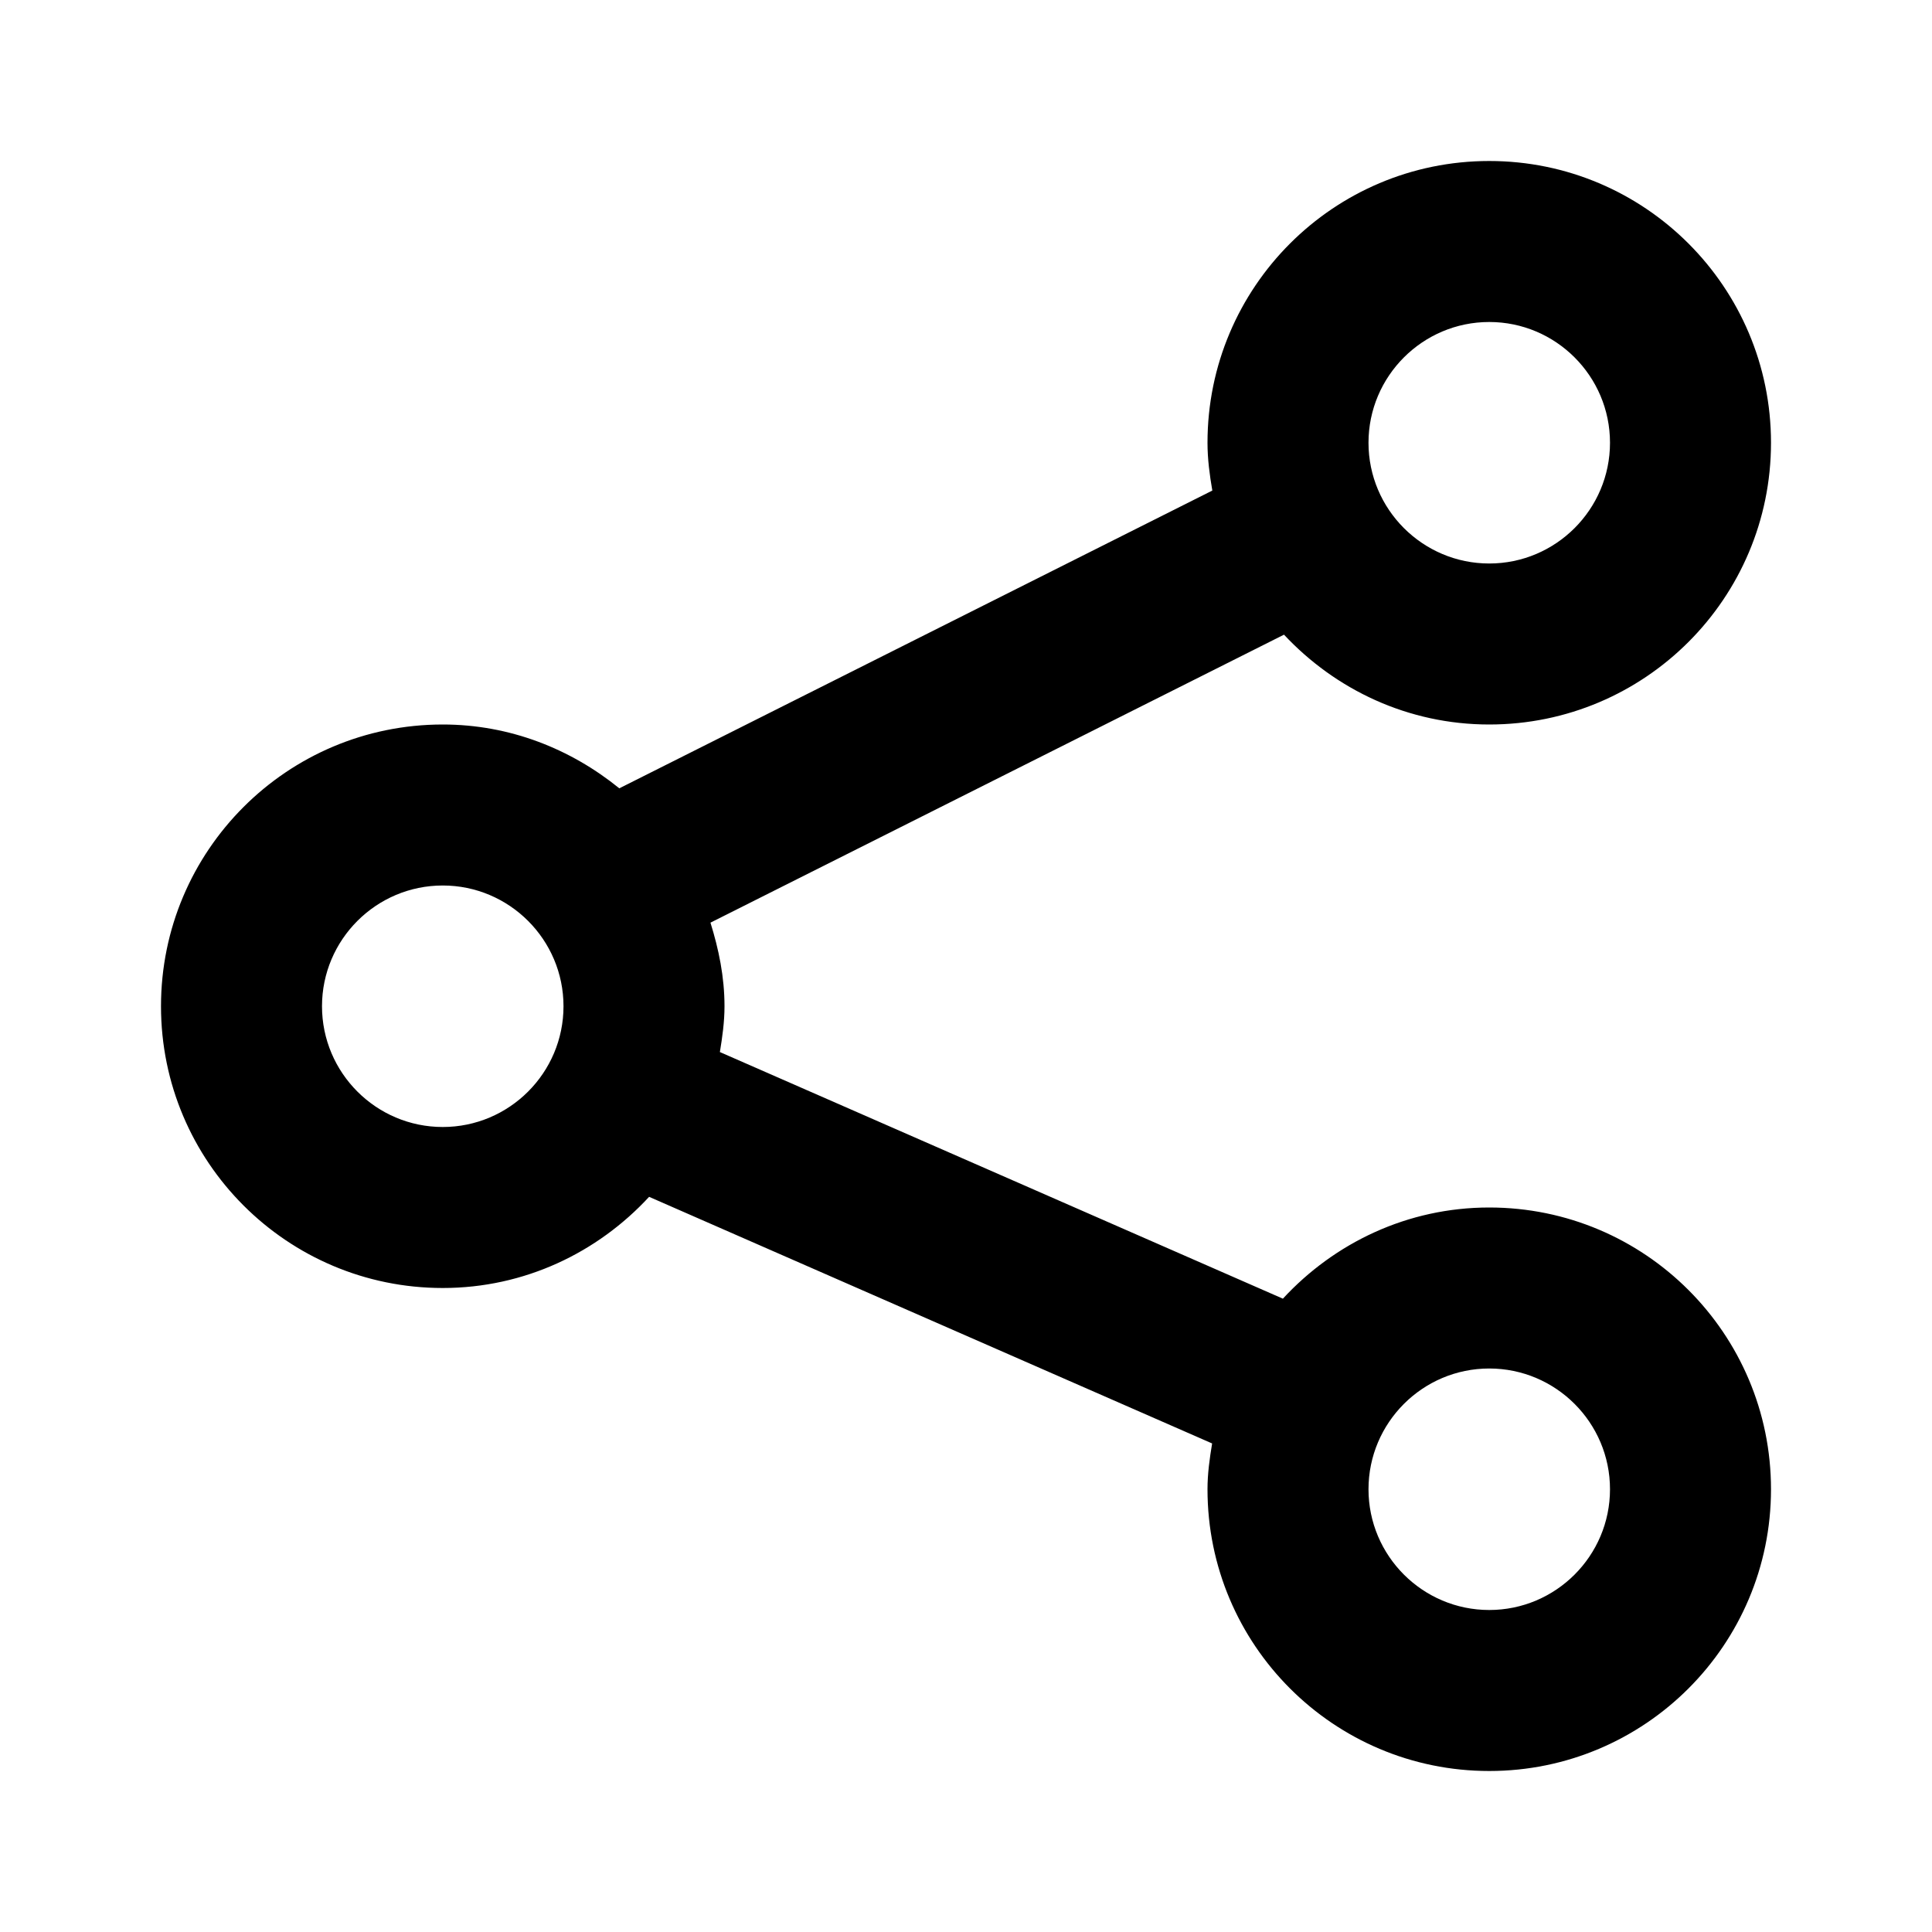
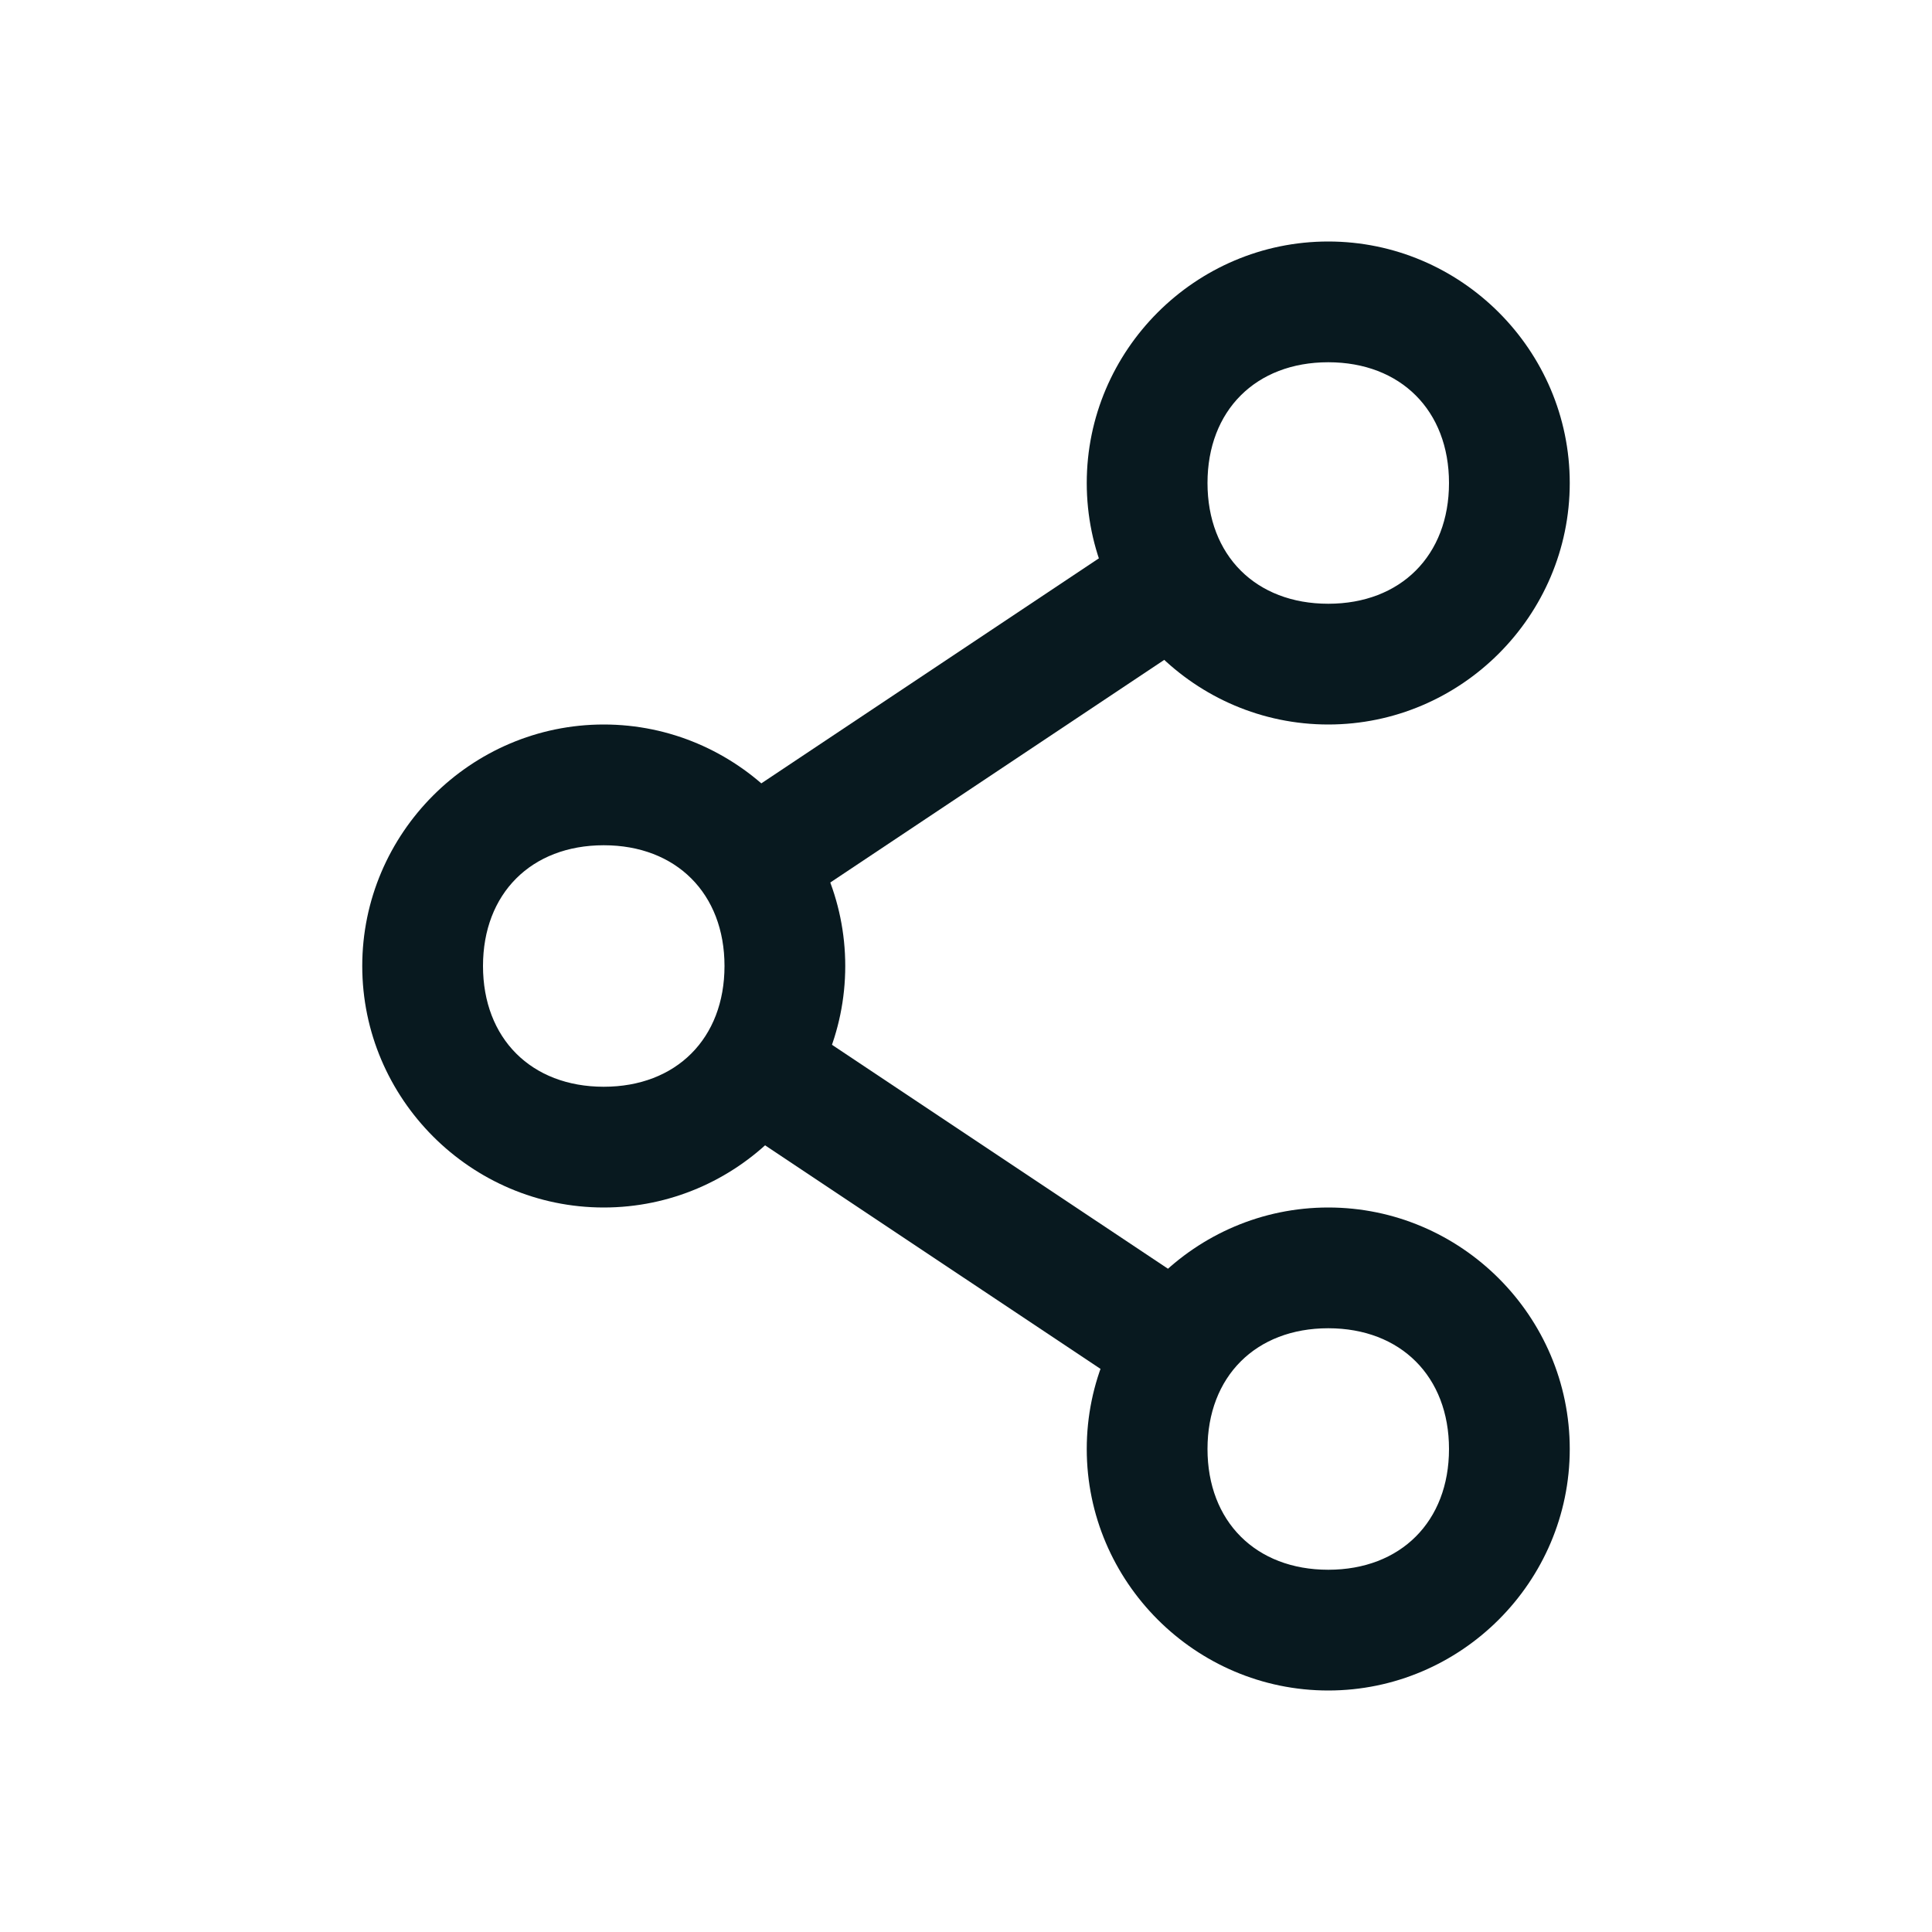
- <svg xmlns="http://www.w3.org/2000/svg" width="512px" height="512px" viewBox="0 0 512 512" version="1.1">
-   <g id="Page-1" stroke="none" stroke-width="1" fill="none" fill-rule="evenodd">
-     <g id="icon" fill="#000000" transform="translate(42.66667, 42.66667)">
-       <path d="M352,277.333 C330.313,277.333 310.953,286.729 297.312,301.495 L148.109,236.137 C148.763,232.164 149.333,228.158 149.333,224 C149.333,216.232 147.811,208.889 145.611,201.846 L297.606,125.527 C311.232,140.096 330.478,149.333 352,149.333 C393.237,149.333 426.667,115.904 426.667,74.667 C426.667,33.43 393.237,3.55271368e-14 352,3.55271368e-14 C310.763,3.55271368e-14 277.333,33.43 277.333,74.667 C277.333,79.007 277.9,83.2 278.611,87.337 L121.456,166.246 C108.62,155.832 92.483,149.333 74.667,149.333 C33.43,149.333 3.55271368e-14,182.763 3.55271368e-14,224 C3.55271368e-14,265.237 33.43,298.667 74.667,298.667 C96.354,298.667 115.713,289.271 129.354,274.505 L278.557,339.863 C277.904,343.836 277.333,347.842 277.333,352 C277.333,393.237 310.763,426.667 352,426.667 C393.237,426.667 426.667,393.237 426.667,352 C426.667,310.763 393.237,277.333 352,277.333 Z M352,42.667 C369.645,42.667 384,57.022 384,74.667 C384,92.311 369.645,106.667 352,106.667 C334.355,106.667 320,92.311 320,74.667 C320,57.022 334.355,42.667 352,42.667 Z M74.667,256 C57.022,256 42.667,241.645 42.667,224 C42.667,206.355 57.022,192 74.667,192 C92.311,192 106.667,206.355 106.667,224 C106.667,241.645 92.311,256 74.667,256 Z M352,384 C334.355,384 320,369.645 320,352 C320,334.355 334.355,320 352,320 C369.645,320 384,334.355 384,352 C384,369.645 369.645,384 352,384 Z" id="Shape" />
+ <svg xmlns="http://www.w3.org/2000/svg" version="1.1" id="power_grey" x="0px" y="0px" viewBox="0 0 16 16" style="enable-background:new 0 0 16 16;" xml:space="preserve">
+   <style type="text/css">
+ 	.st0{fill:#08191F;}
+ 	.st1{clip-path:url(#SVGID_00000019656596172884856980000010414629225704102310_);}
+ 	.st2{fill-rule:evenodd;clip-rule:evenodd;fill:#08191F;}
+ </style>
+   <g>
+     <path class="st0" d="M5,7c0.6,0,1,0.4,1,1S5.6,9,5,9C4.4,9,4,8.6,4,8S4.4,7,5,7 M5,6C3.9,6,3,6.9,3,8s0.9,2,2,2s2-0.9,2-2   S6.1,6,5,6L5,6z" />
+     <path class="st0" d="M11,11c0.6,0,1,0.4,1,1s-0.4,1-1,1s-1-0.4-1-1S10.4,11,11,11 M11,10c-1.1,0-2,0.9-2,2s0.9,2,2,2s2-0.9,2-2   S12.1,10,11,10L11,10z" />
+     <path class="st0" d="M11,3c0.6,0,1,0.4,1,1s-0.4,1-1,1s-1-0.4-1-1S10.4,3,11,3 M11,2C9.9,2,9,2.9,9,4s0.9,2,2,2s2-0.9,2-2   S12.1,2,11,2L11,2z" />
+     <g>
+       <rect x="5.8" y="5.5" transform="matrix(0.8321 -0.5547 0.5547 0.8321 -2.013 5.422)" class="st0" width="4.3" height="1" />
+     </g>
+     <g>
+       <rect x="7.5" y="7.9" transform="matrix(0.5546 -0.8321 0.8321 0.5546 -4.7576 11.1042)" class="st0" width="1" height="4.1" />
    </g>
  </g>
</svg>
